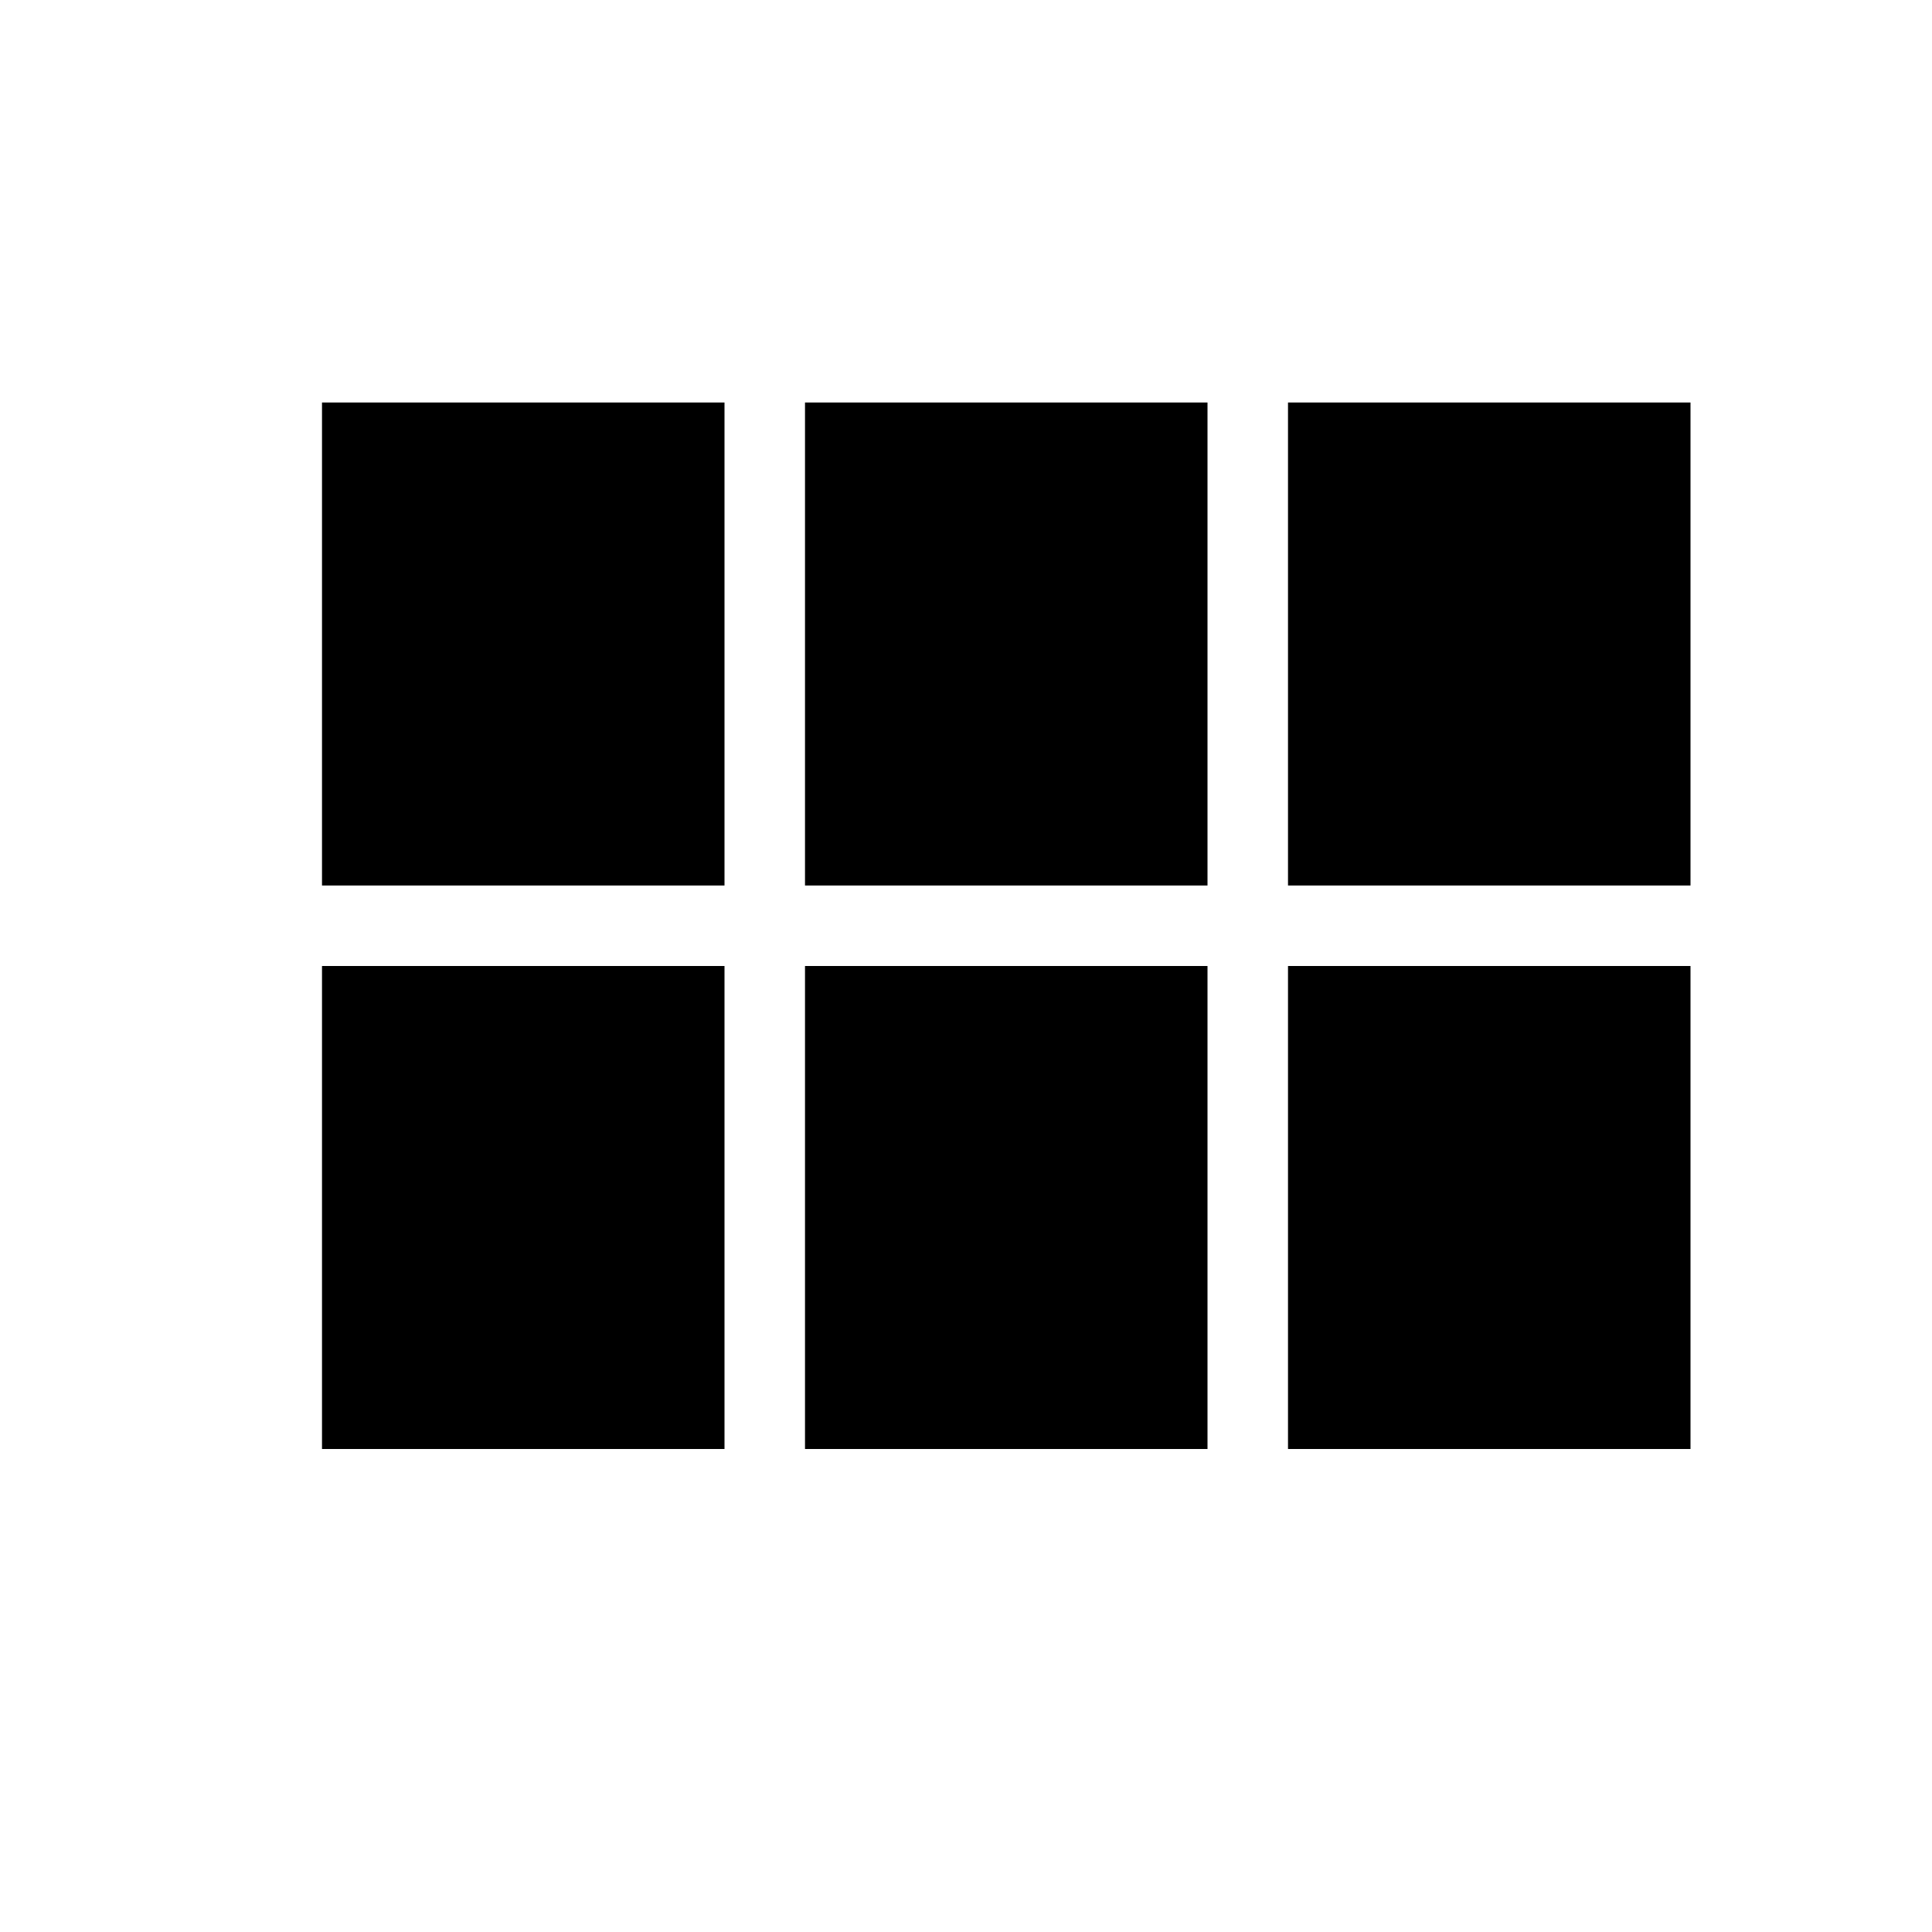
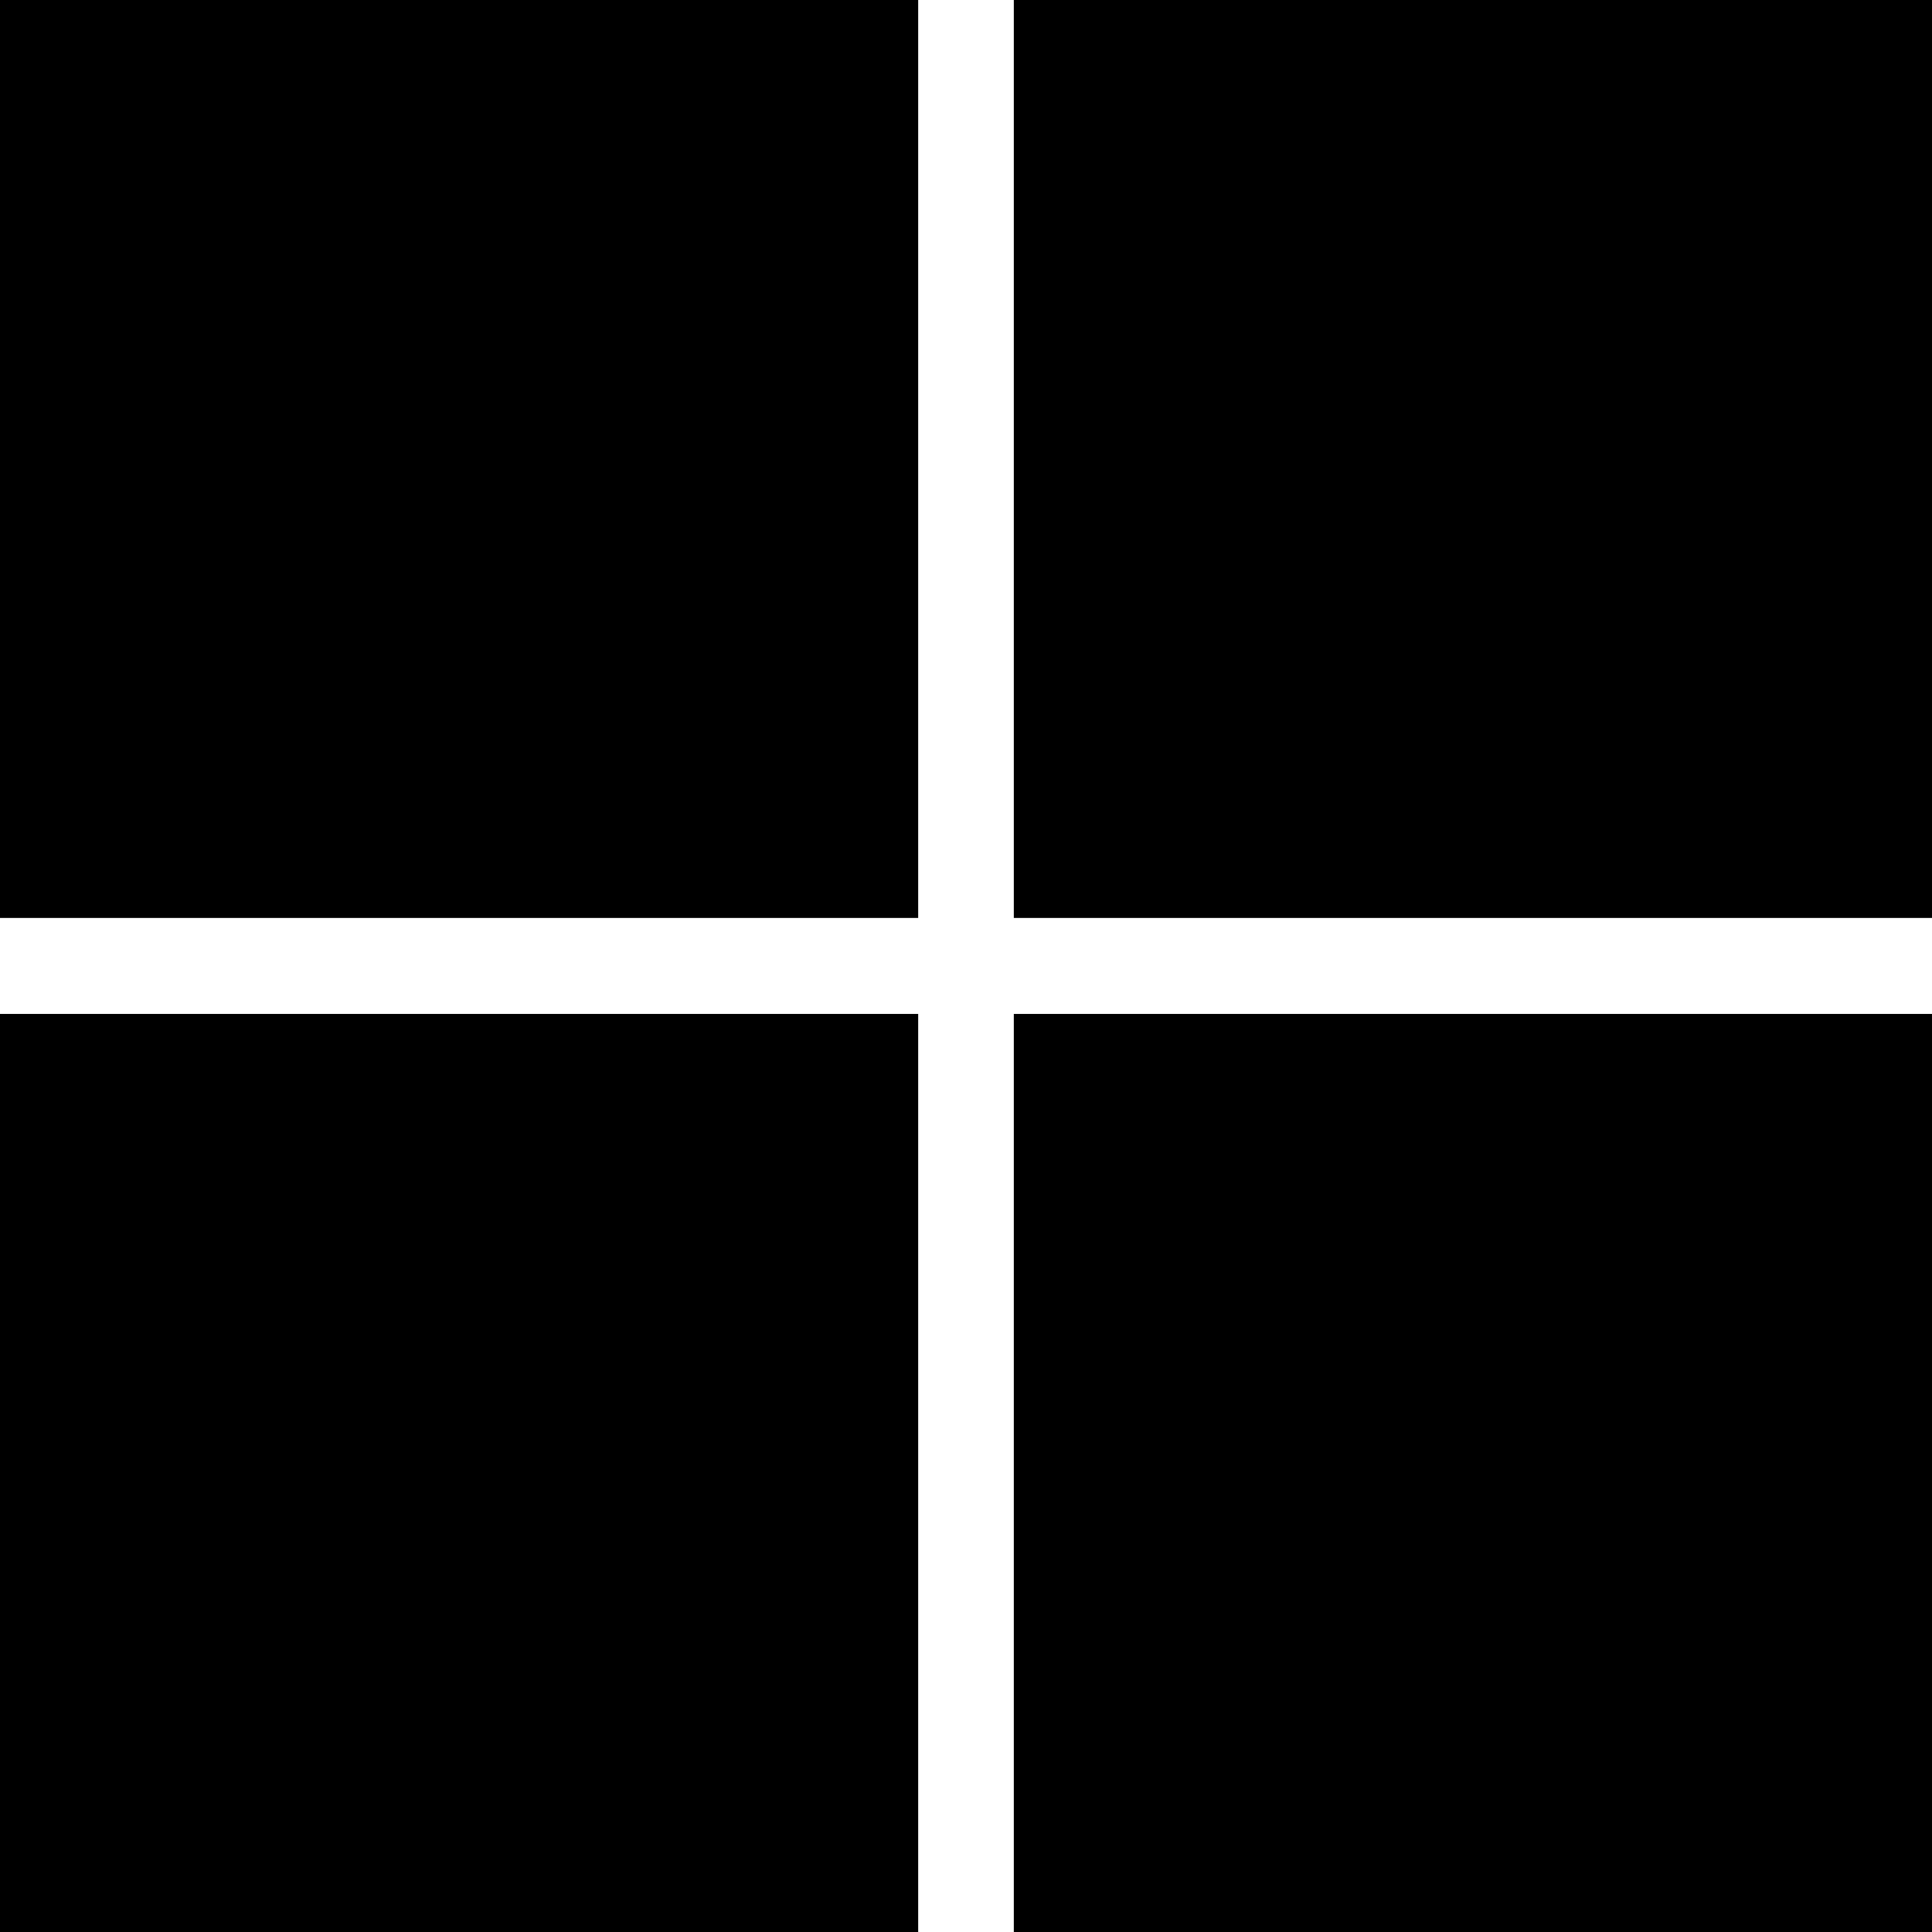
- <svg xmlns="http://www.w3.org/2000/svg" viewBox="0 0 24 24">
-   <path d="M4 11h5V5H4v6zm0 7h5v-6H4v6zm6 0h5v-6h-5v6zm6 0h5v-6h-5v6zm-6-7h5V5h-5v6zm6-6v6h5V5h-5z" />
-   <path d="M0 0h24v24H0z" fill="none" />
+ <svg xmlns="http://www.w3.org/2000/svg" viewBox="0 0 16 16" fill-rule="evenodd" clip-rule="evenodd" stroke-linejoin="round" stroke-miterlimit="1.414">
+   <path d="M7.604 16.002H0V8.397h7.604v7.605zm8.396 0H8.396V8.397H16v7.605zm-8.396-8.4H0V0h7.604v7.605zm8.396 0H8.396V0H16v7.605z" />
</svg>
